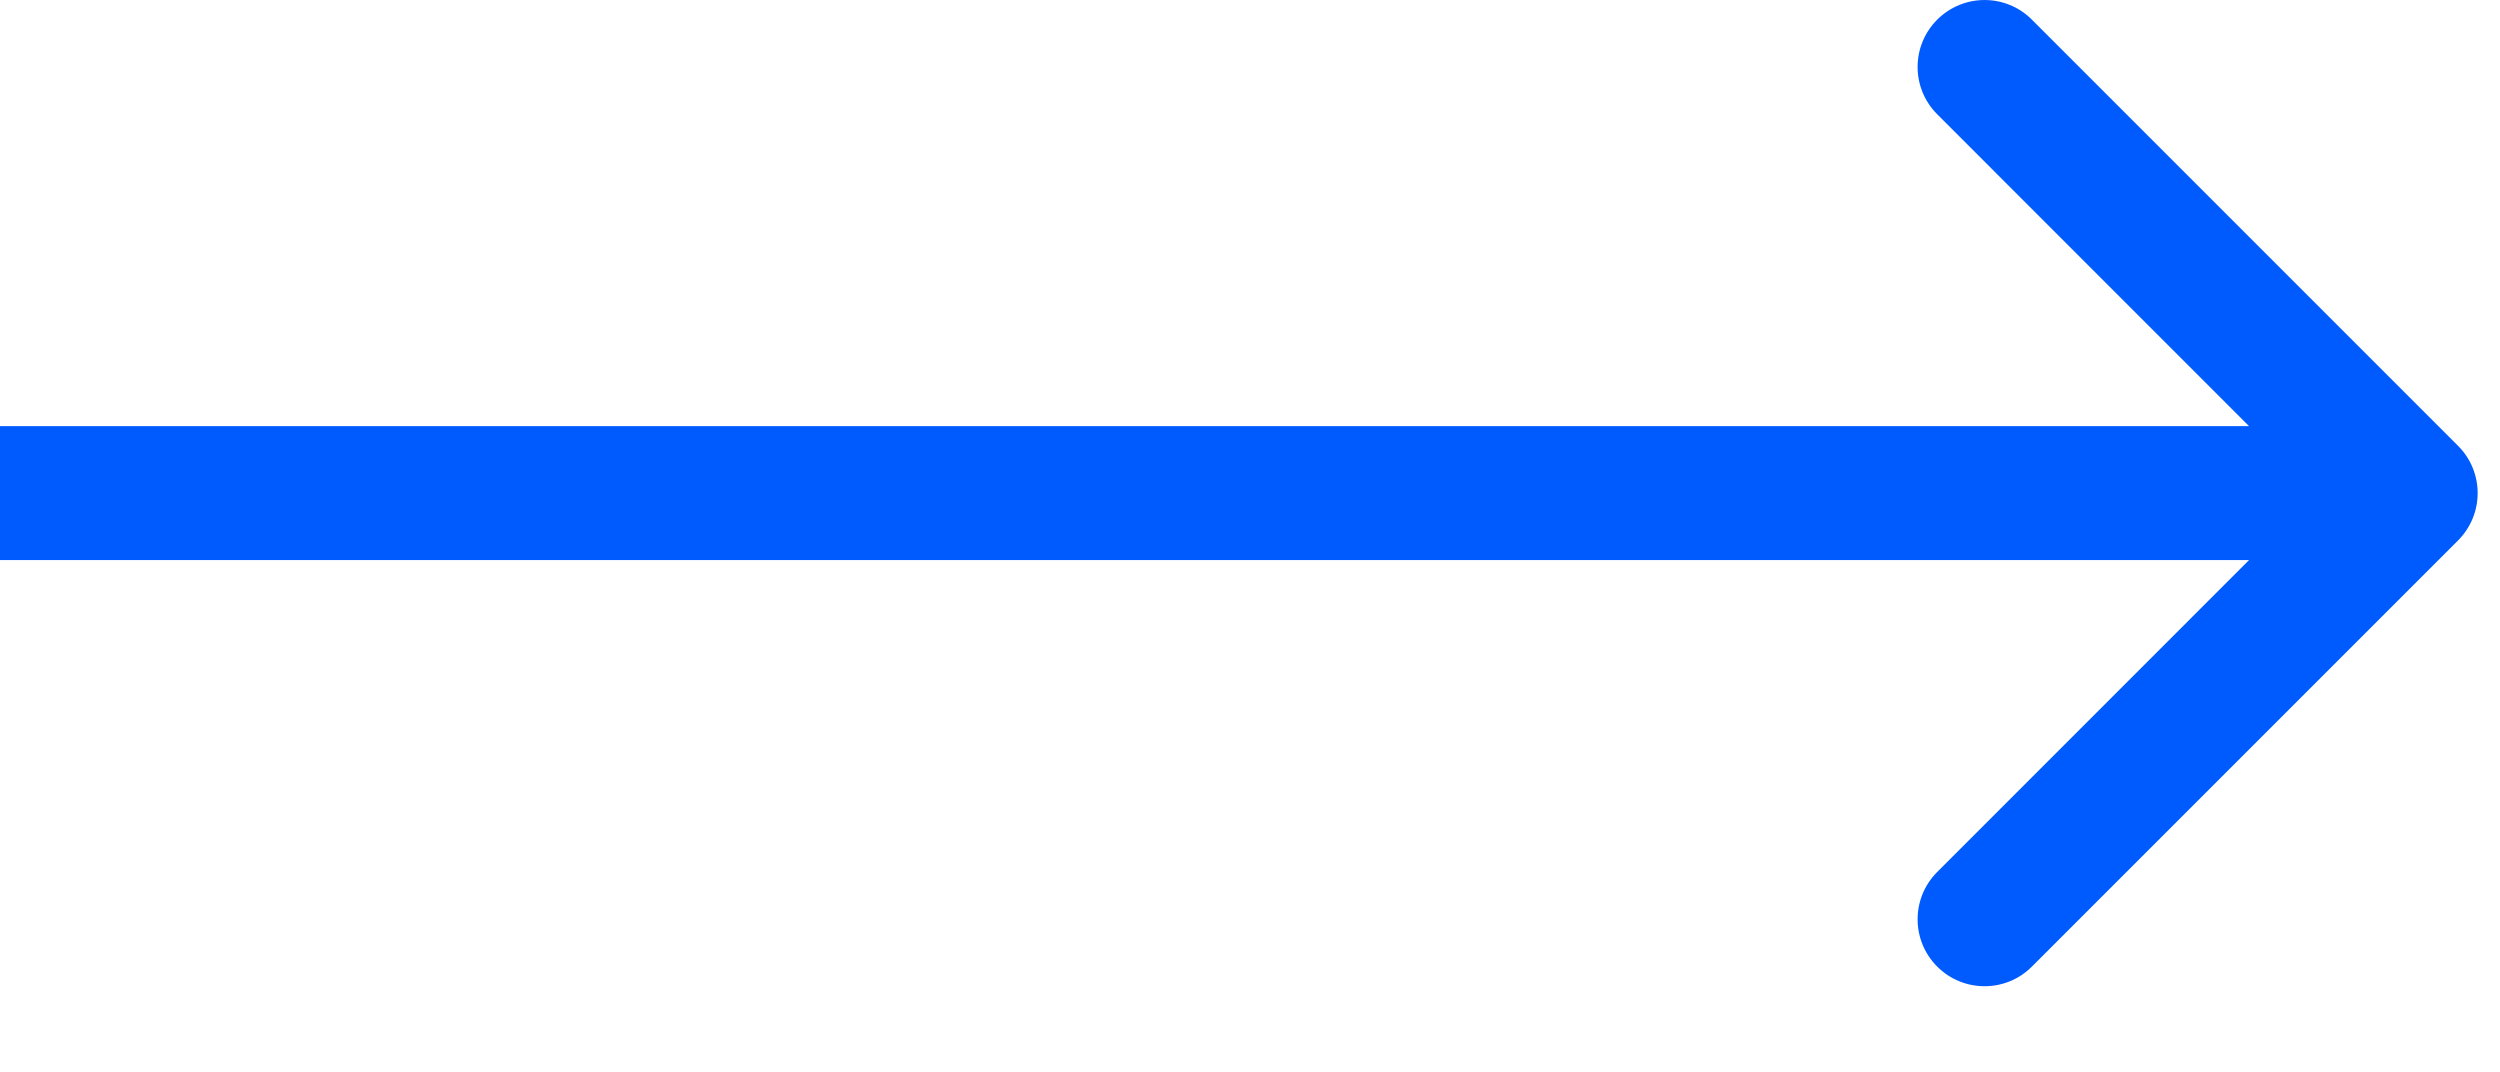
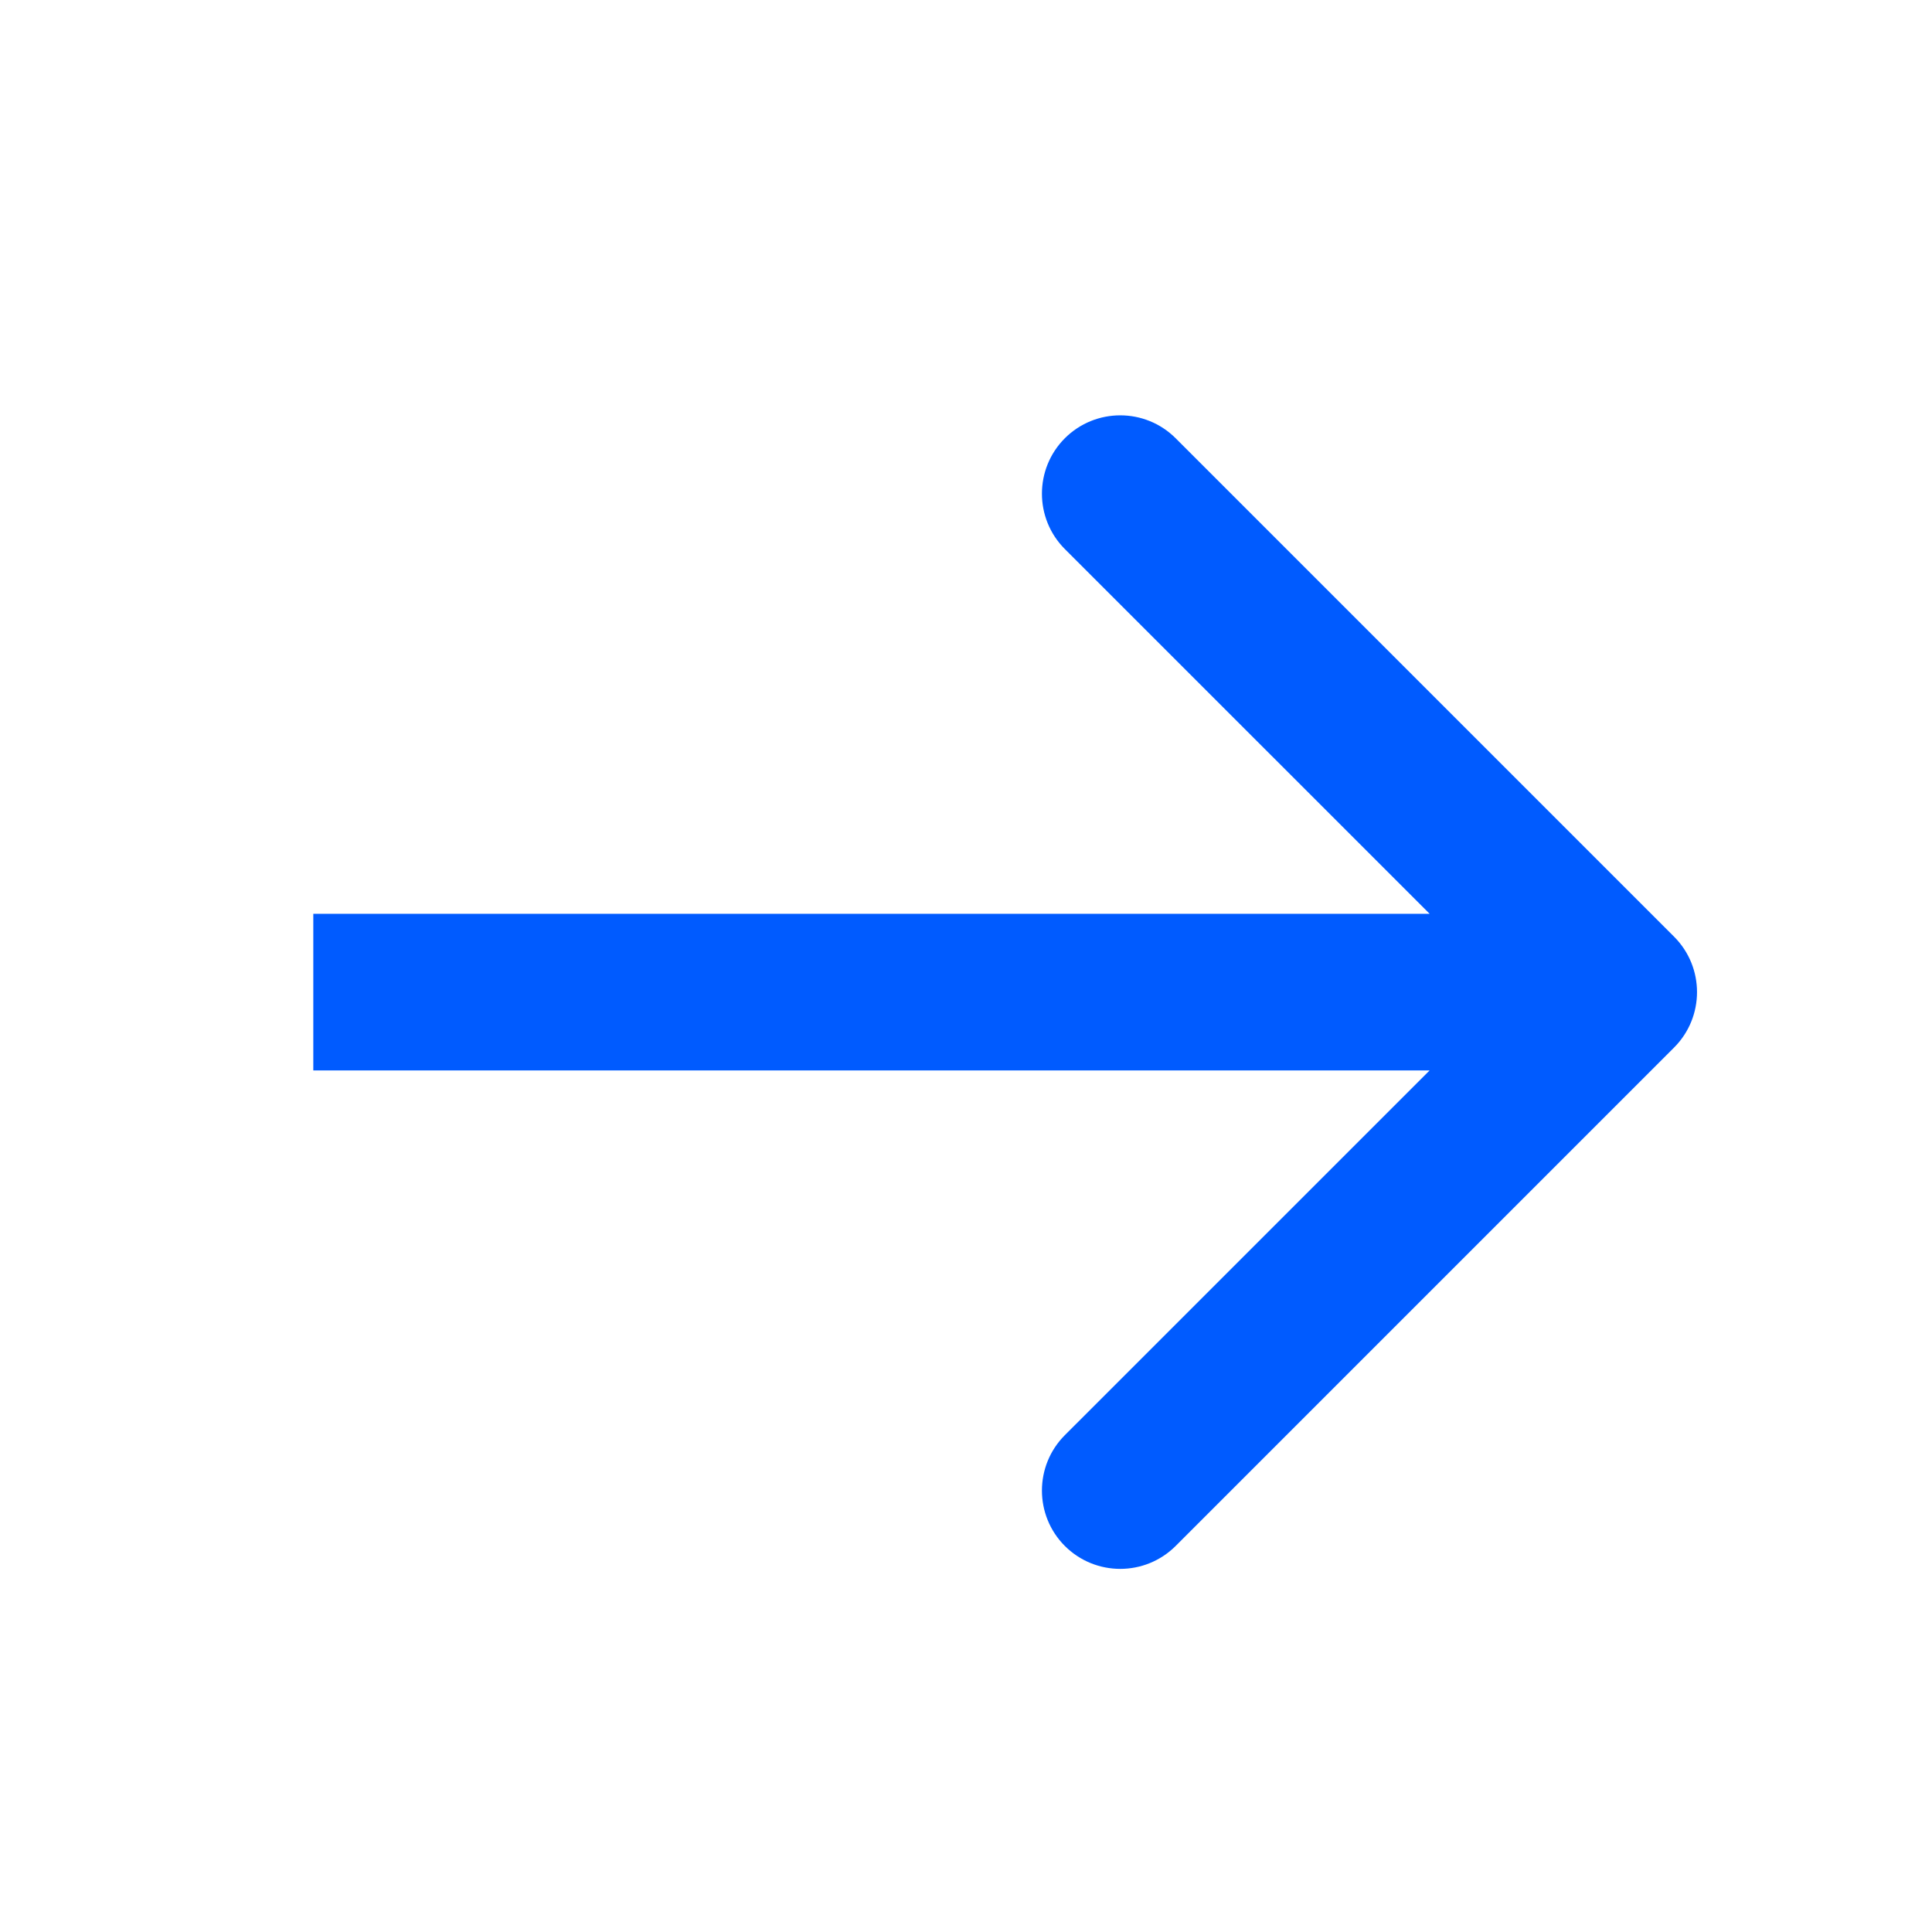
- <svg xmlns="http://www.w3.org/2000/svg" width="28" height="12" viewBox="0 0 28 12" fill="none">
-   <path d="M27.53 6.053C27.823 5.76 27.823 5.286 27.53 4.993L22.757 0.22C22.465 -0.073 21.99 -0.073 21.697 0.22C21.404 0.513 21.404 0.987 21.697 1.28L25.939 5.523L21.697 9.766C21.404 10.059 21.404 10.533 21.697 10.826C21.99 11.119 22.465 11.119 22.757 10.826L27.53 6.053ZM0 5.523V6.273H27V5.523V4.773H0V5.523Z" fill="#005bff" />
+ <svg xmlns="http://www.w3.org/2000/svg" width="37" height="37" viewBox="0 0 37 37" fill="none">
+   <mask id="mask0_142_591" style="mask-type:alpha" maskUnits="userSpaceOnUse" x="6" y="0" width="31" height="37">
+     <rect x="6" width="31" height="37" fill="#D9D9D9" />
+   </mask>
+   <g mask="url(#mask0_142_591)">
+     <path d="M32.061 20.061C32.646 19.475 32.646 18.525 32.061 17.939L22.515 8.393C21.929 7.808 20.979 7.808 20.393 8.393C19.808 8.979 19.808 9.929 20.393 10.515L28.879 19L20.393 27.485C19.808 28.071 19.808 29.021 20.393 29.607C20.979 30.192 21.929 30.192 22.515 29.607L32.061 20.061ZM0 19L0 20.5L31 20.5V19V17.5L0 17.5L0 19Z" fill="#005BFF" />
+   </g>
</svg>
